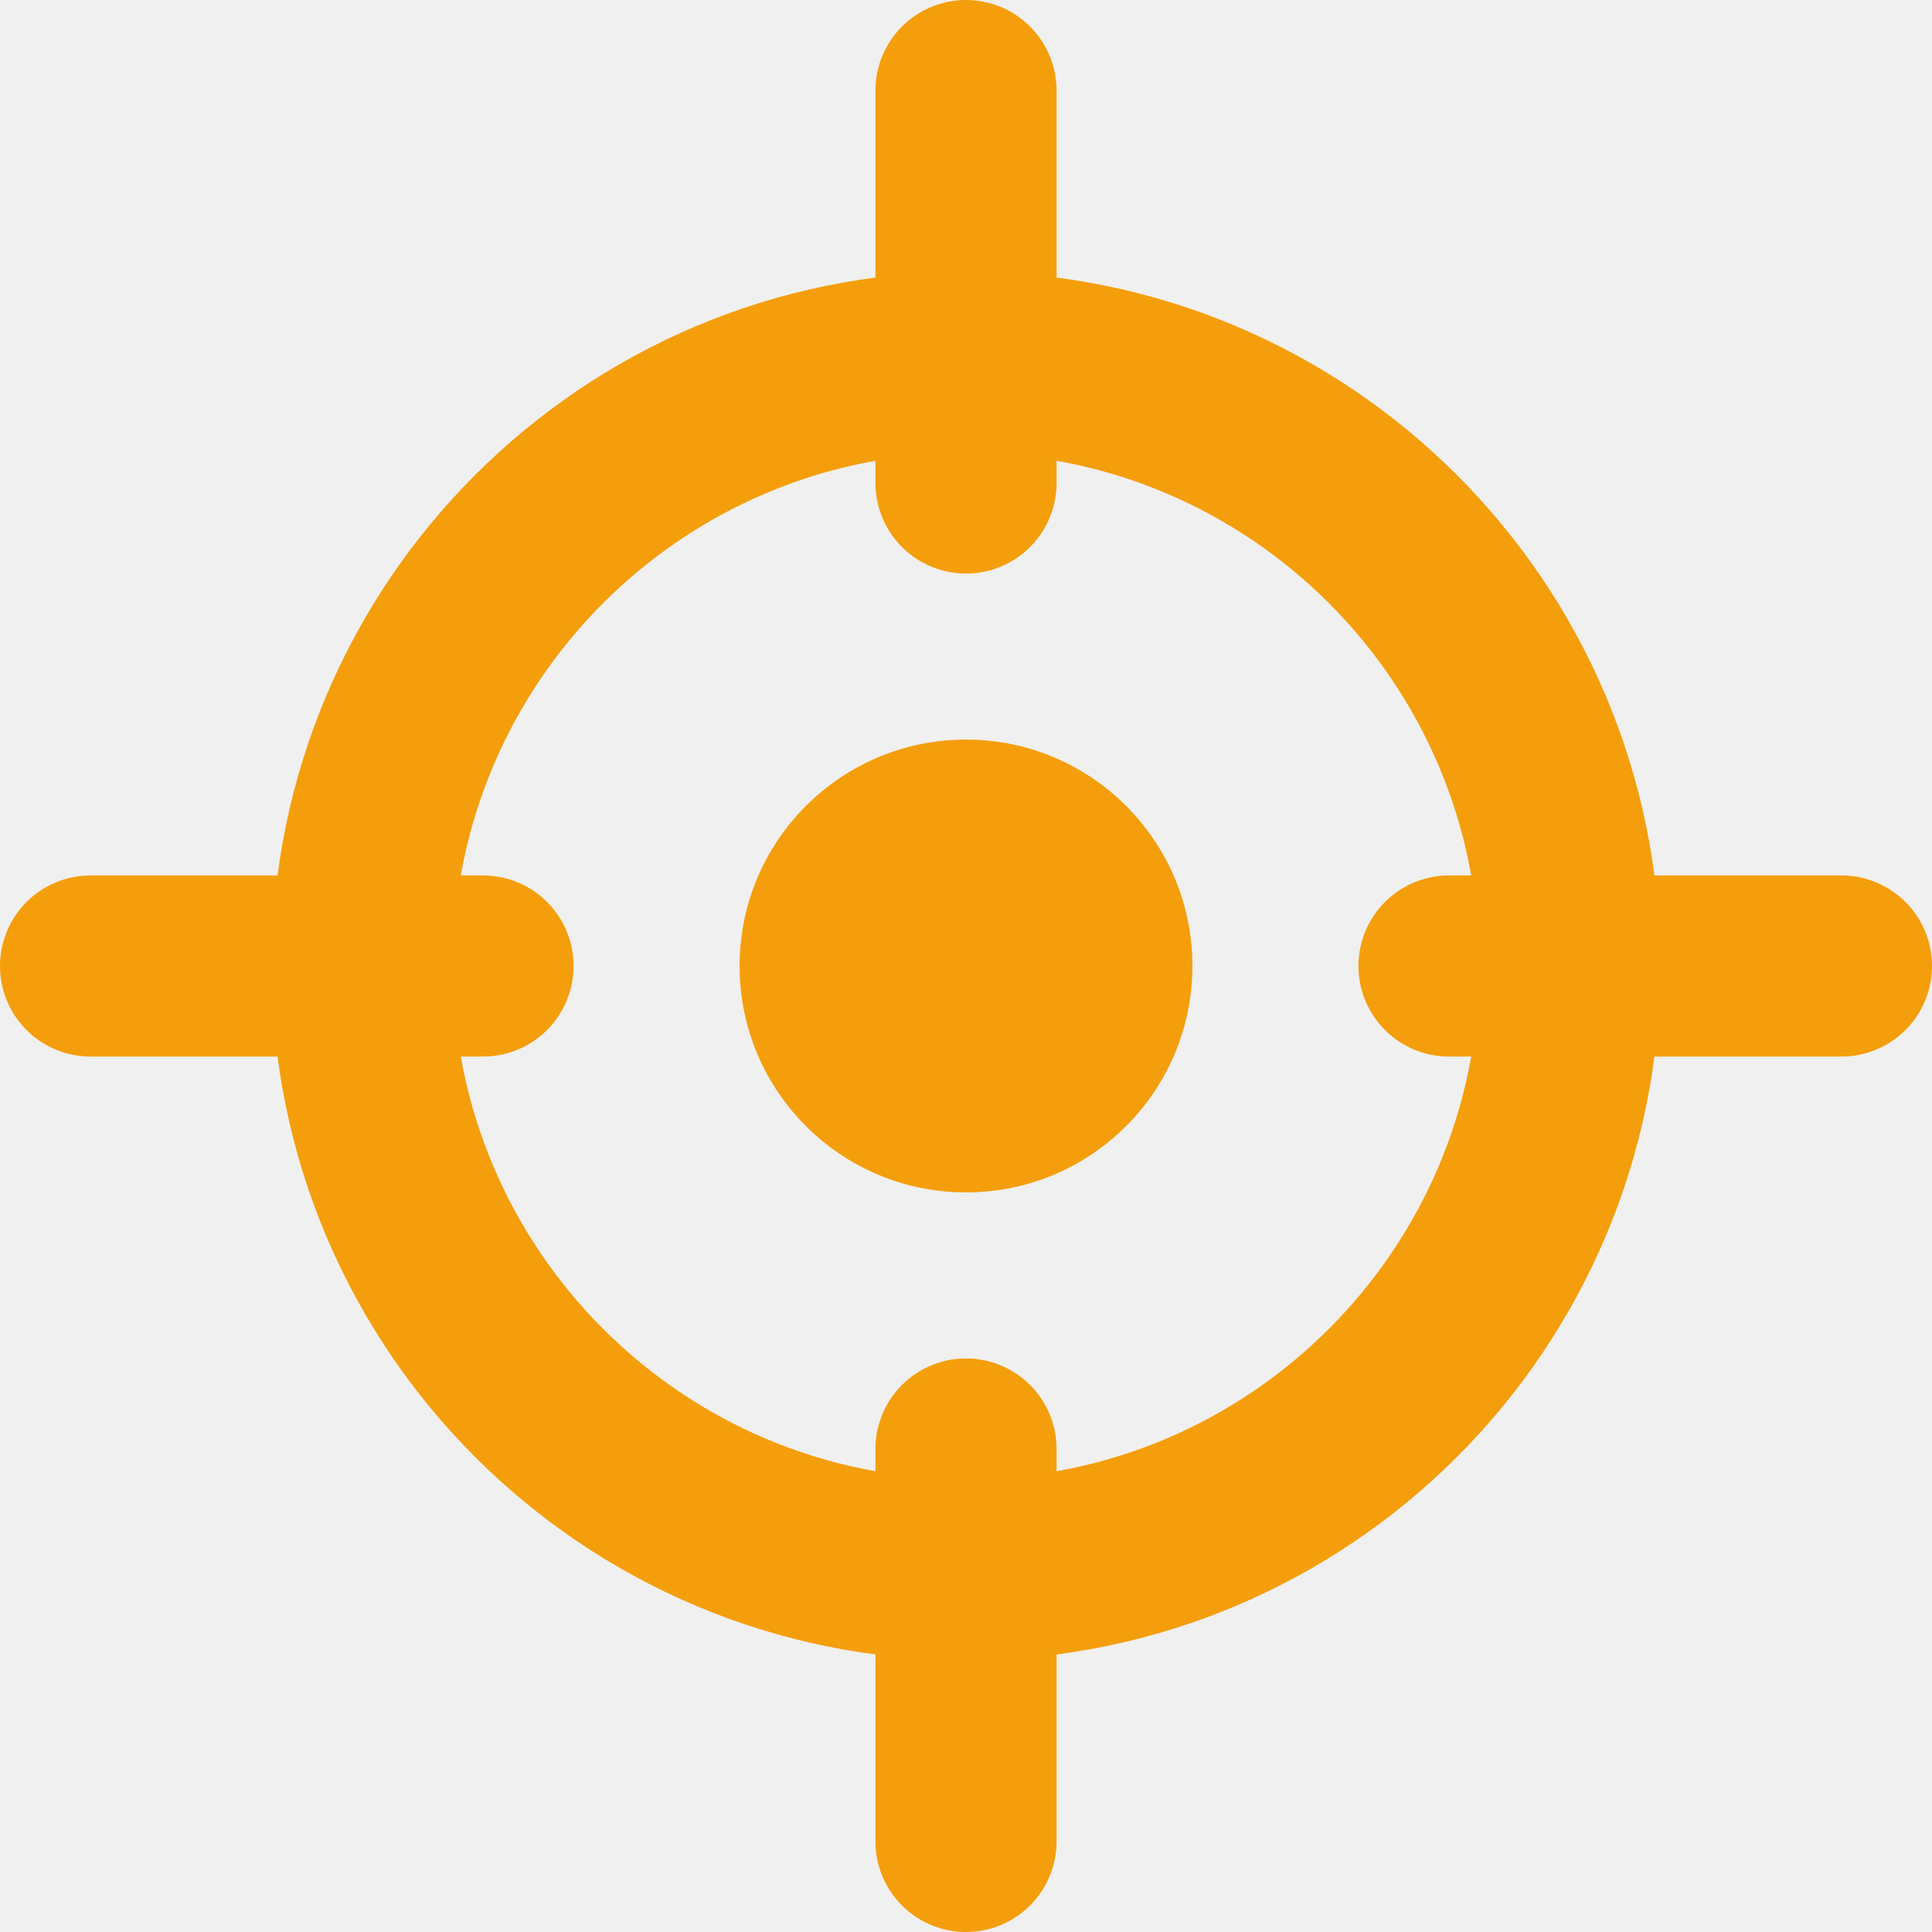
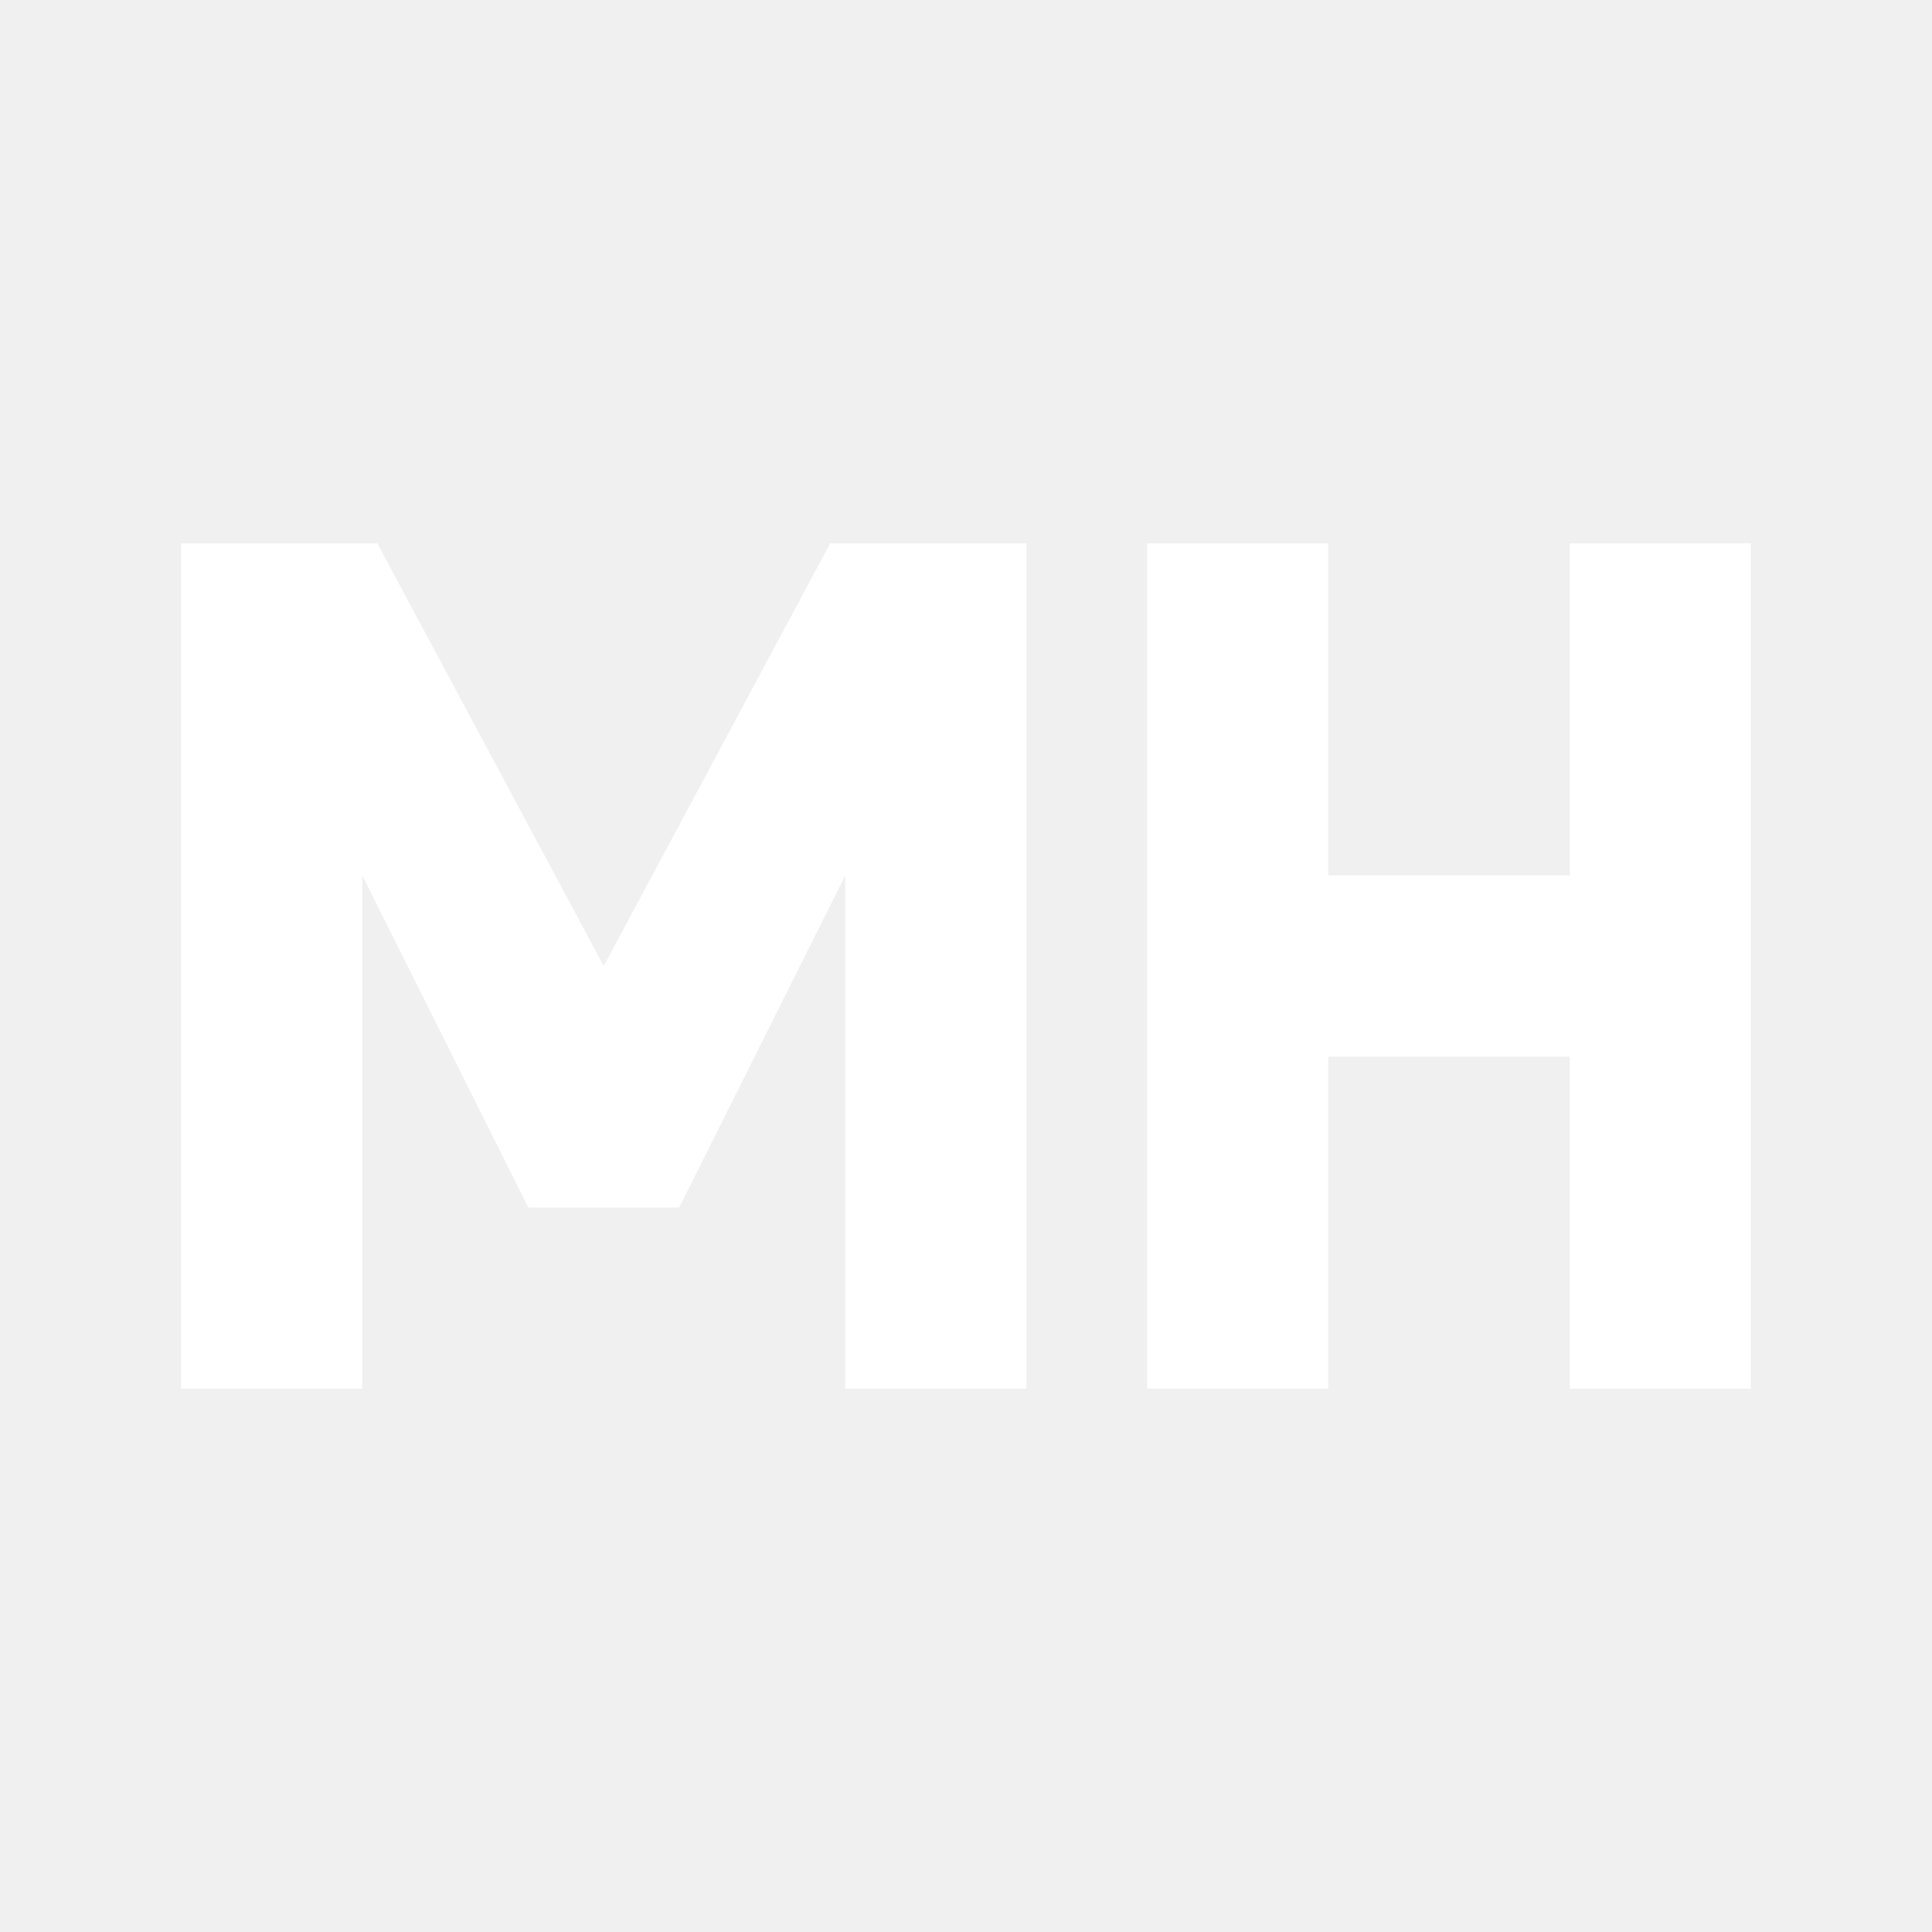
<svg xmlns="http://www.w3.org/2000/svg" viewBox="0 0 64 64">
-   <circle cx="32" cy="32" r="20" fill="none" stroke="#f59e0b" stroke-width="6" />
-   <circle cx="32" cy="32" r="7.5" fill="#f59e0b" />
-   <path d="M32 3v13M32 48v13M3 32h13M48 32h13" stroke="#f59e0b" stroke-width="6" stroke-linecap="round" />
+   <path fill="#ffffff" d="M6 46V18h6.5L20 32l7.5-14H34v28h-6V29l-5.5 11h-5L12 29v17z" />
+   <path fill="#ffffff" d="M38 18h6v11h8V18h6v28h-6V35h-8v11h-6z" />
</svg>
